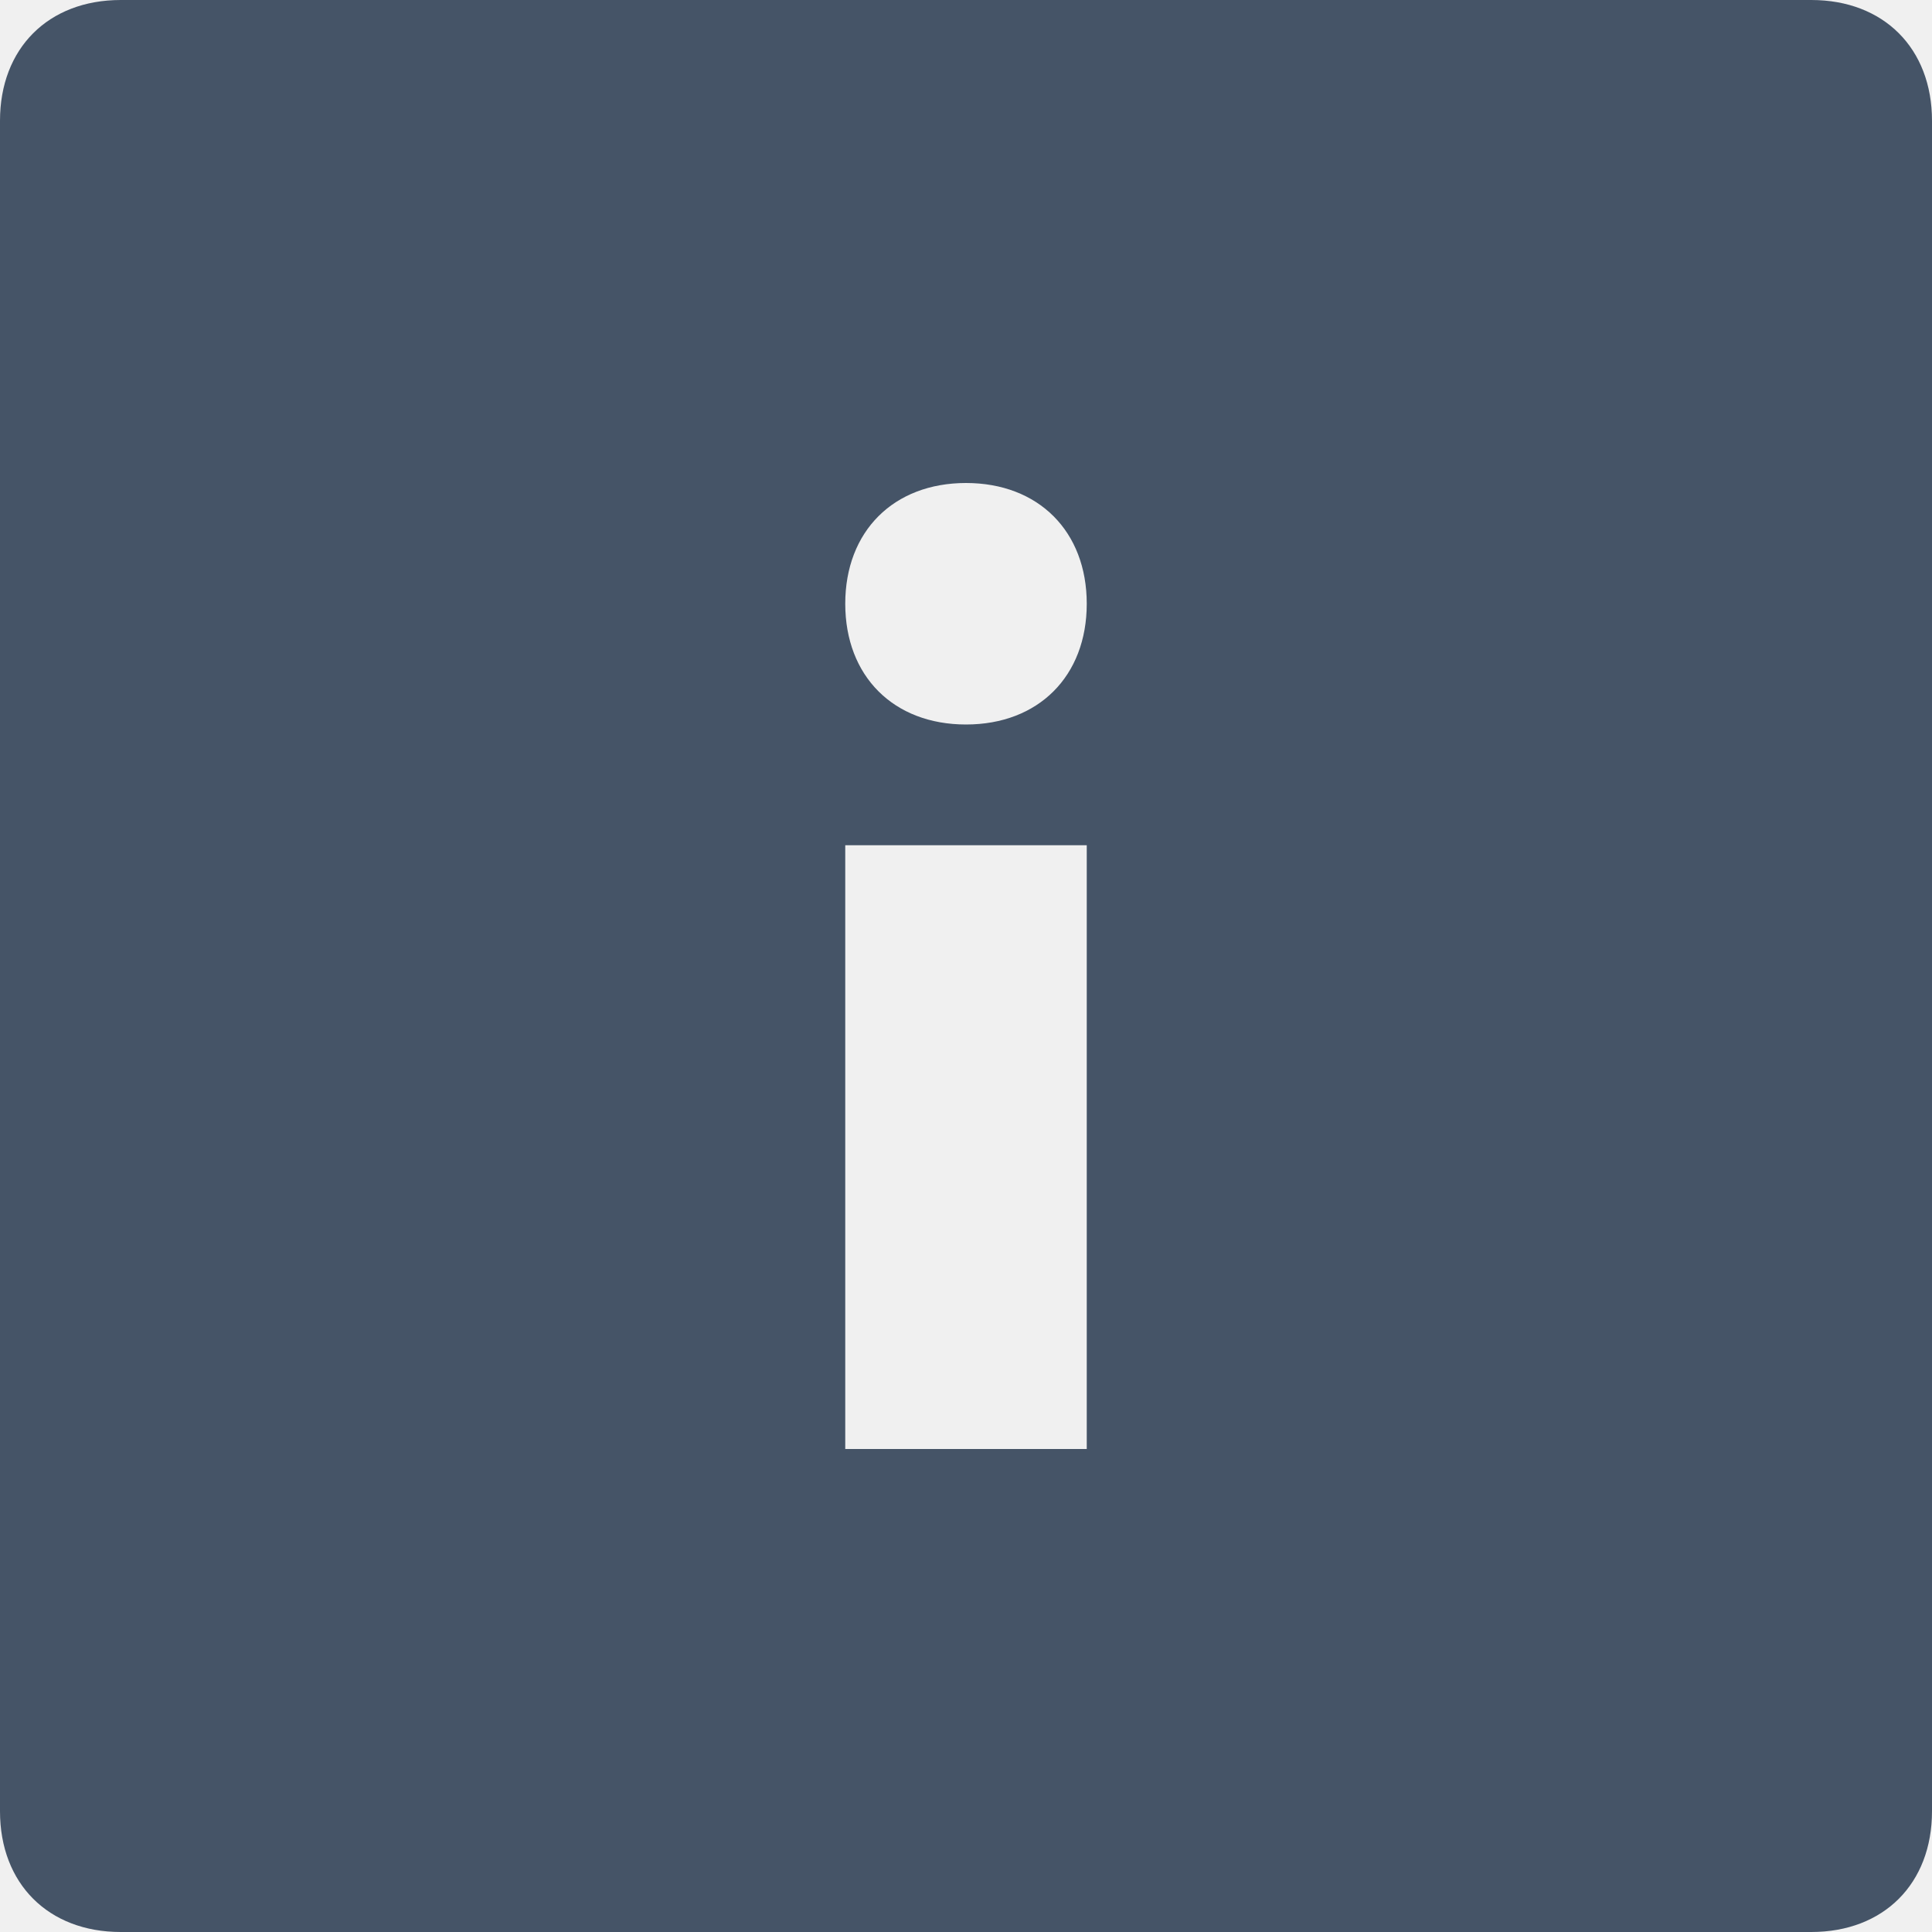
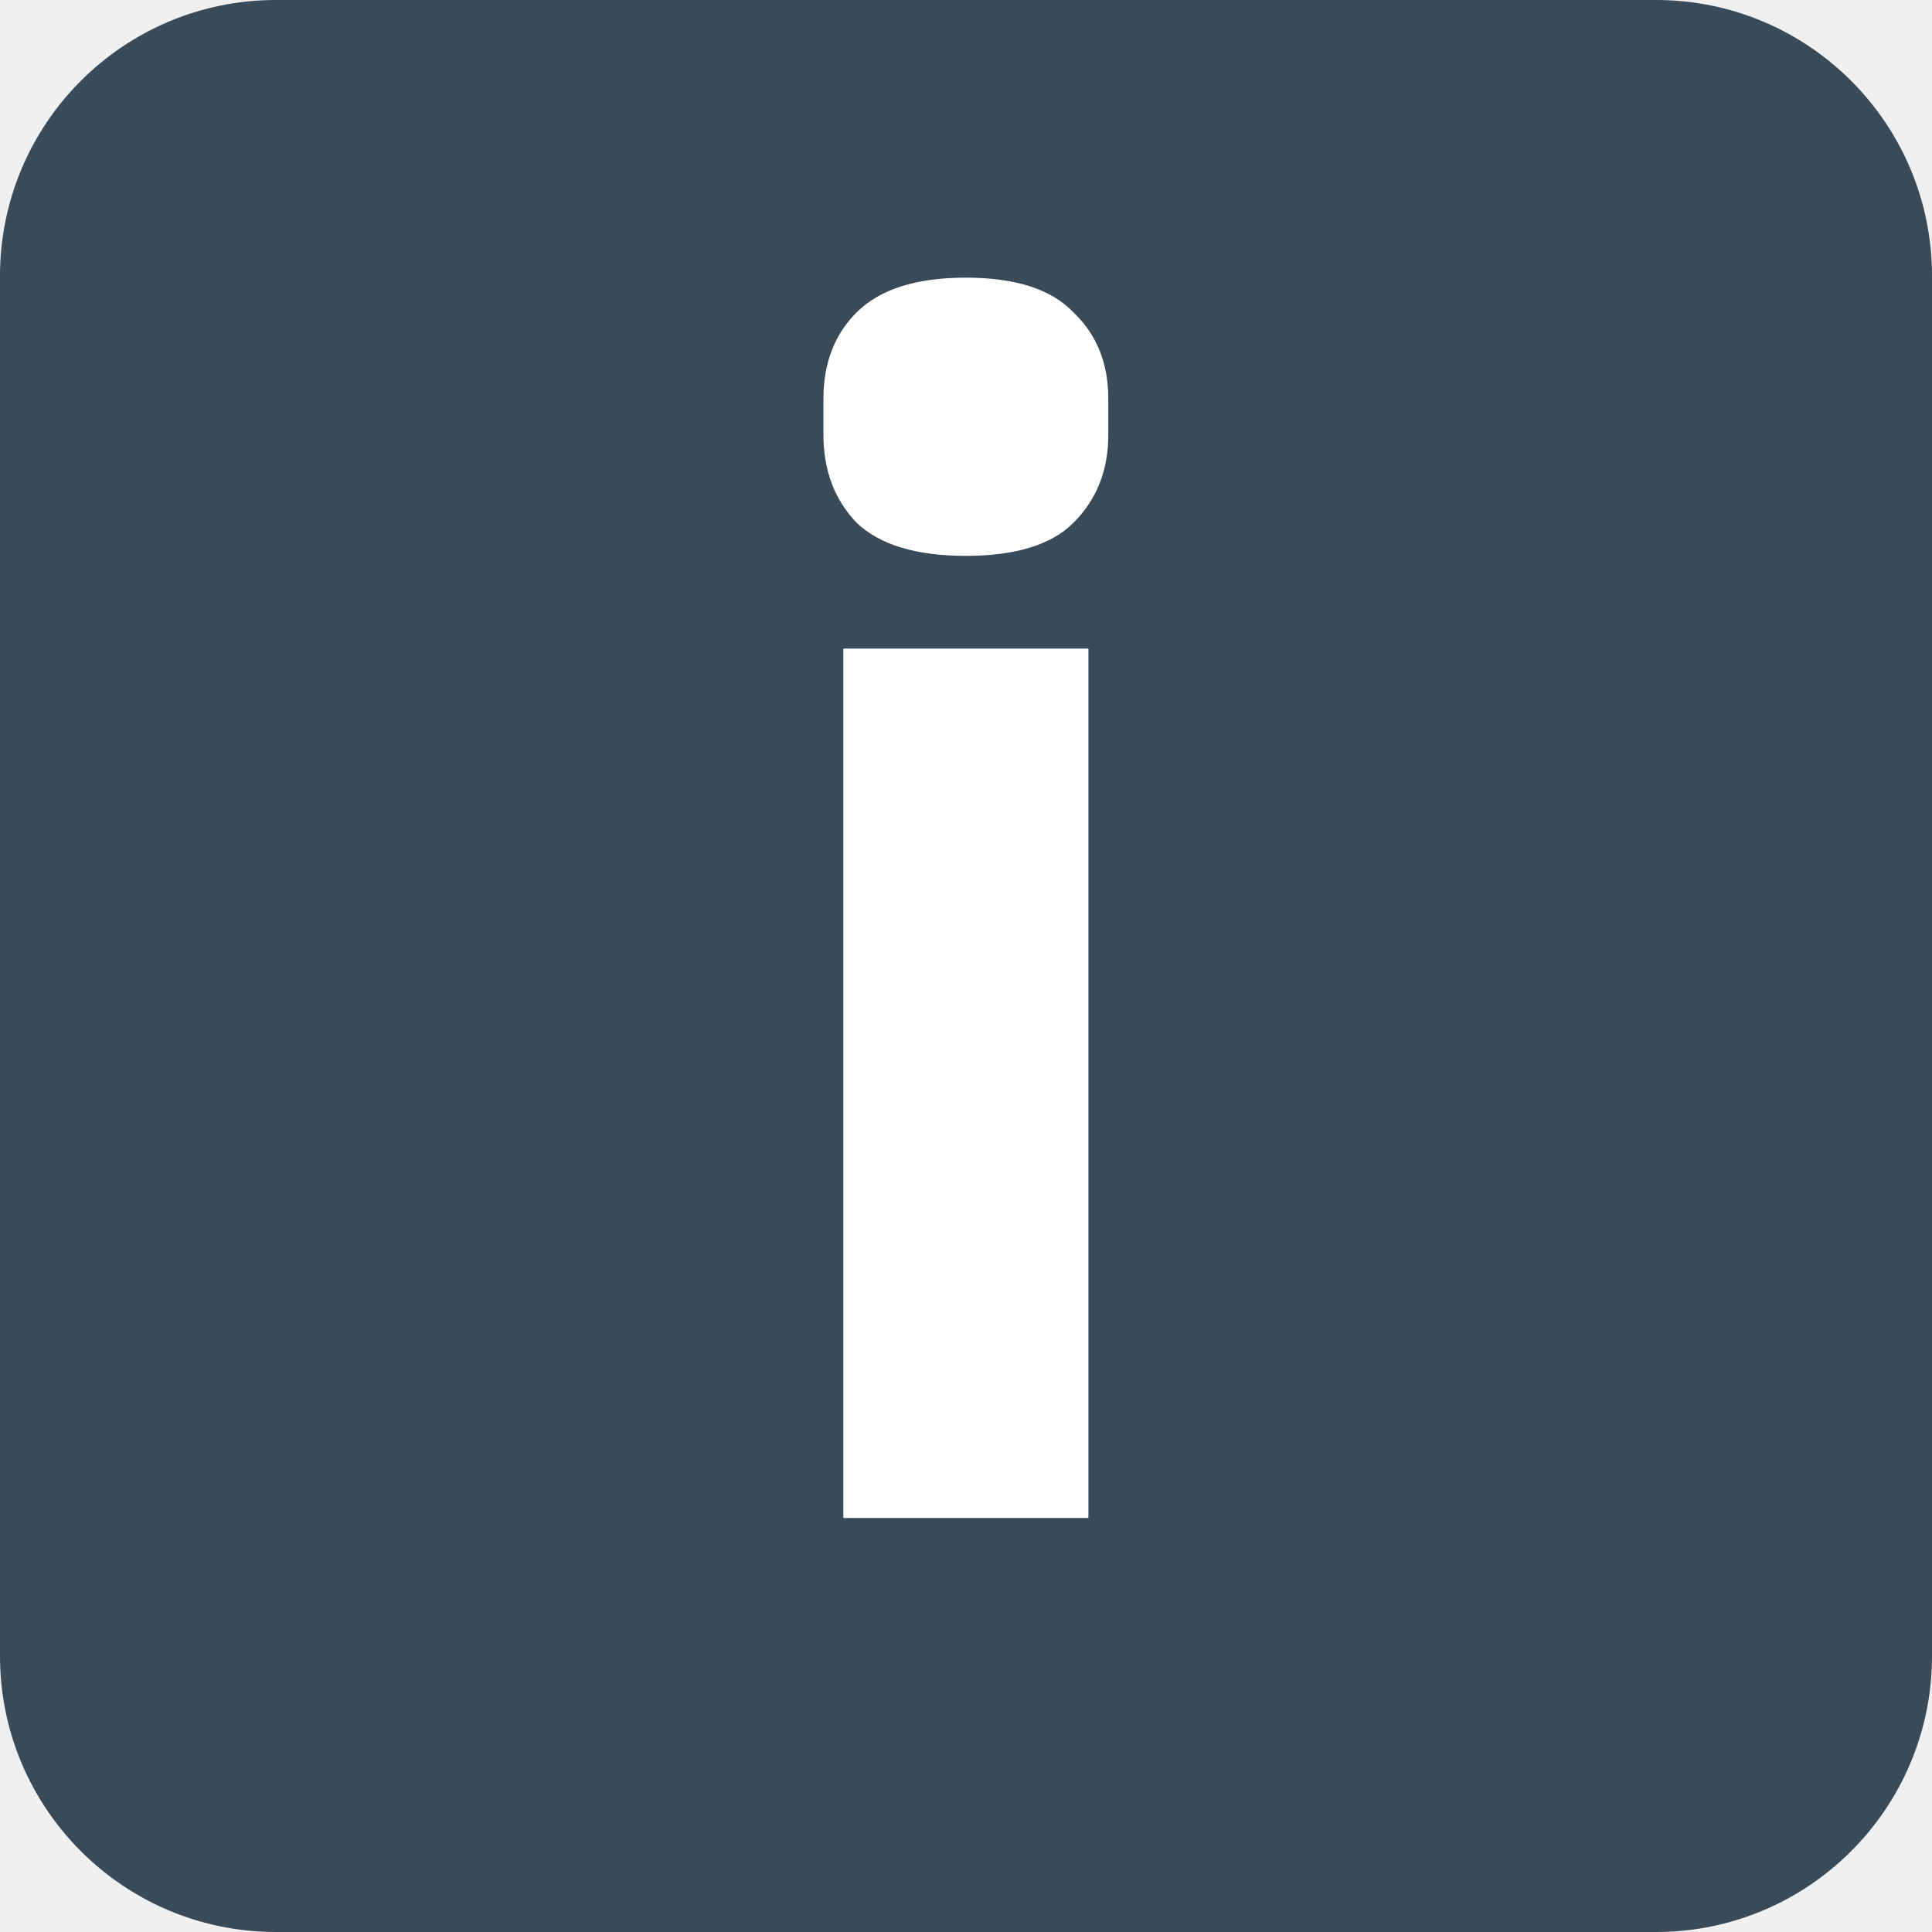
- <svg xmlns="http://www.w3.org/2000/svg" width="12" height="12" viewBox="0 0 12 12" fill="none">
-   <path d="M11.25 0H0.75C0.3 0 0 0.3 0 0.75V11.25C0 11.7 0.3 12 0.75 12H11.25C11.7 12 12 11.7 12 11.25V0.75C12 0.3 11.7 0 11.25 0ZM6.75 9H5.25V5.25H6.75V9ZM6 4.5C5.55 4.5 5.25 4.2 5.25 3.75C5.25 3.3 5.55 3 6 3C6.45 3 6.75 3.3 6.75 3.75C6.75 4.2 6.45 4.5 6 4.5Z" fill="#455467" />
+ <svg xmlns="http://www.w3.org/2000/svg" width="14" height="14" viewBox="0 0 14 14" fill="none">
+   <rect width="14" height="14" rx="2" fill="#394B59" />
+   <path d="M6.999 4.028C6.639 4.028 6.375 3.948 6.207 3.788C6.047 3.62 5.967 3.408 5.967 3.152V2.888C5.967 2.632 6.047 2.424 6.207 2.264C6.375 2.096 6.639 2.012 6.999 2.012C7.359 2.012 7.619 2.096 7.779 2.264C7.947 2.424 8.031 2.632 8.031 2.888V3.152C8.031 3.408 7.947 3.62 7.779 3.788C7.619 3.948 7.359 4.028 6.999 4.028ZM6.111 4.7H7.887V11H6.111V4.7Z" fill="white" />
</svg>
